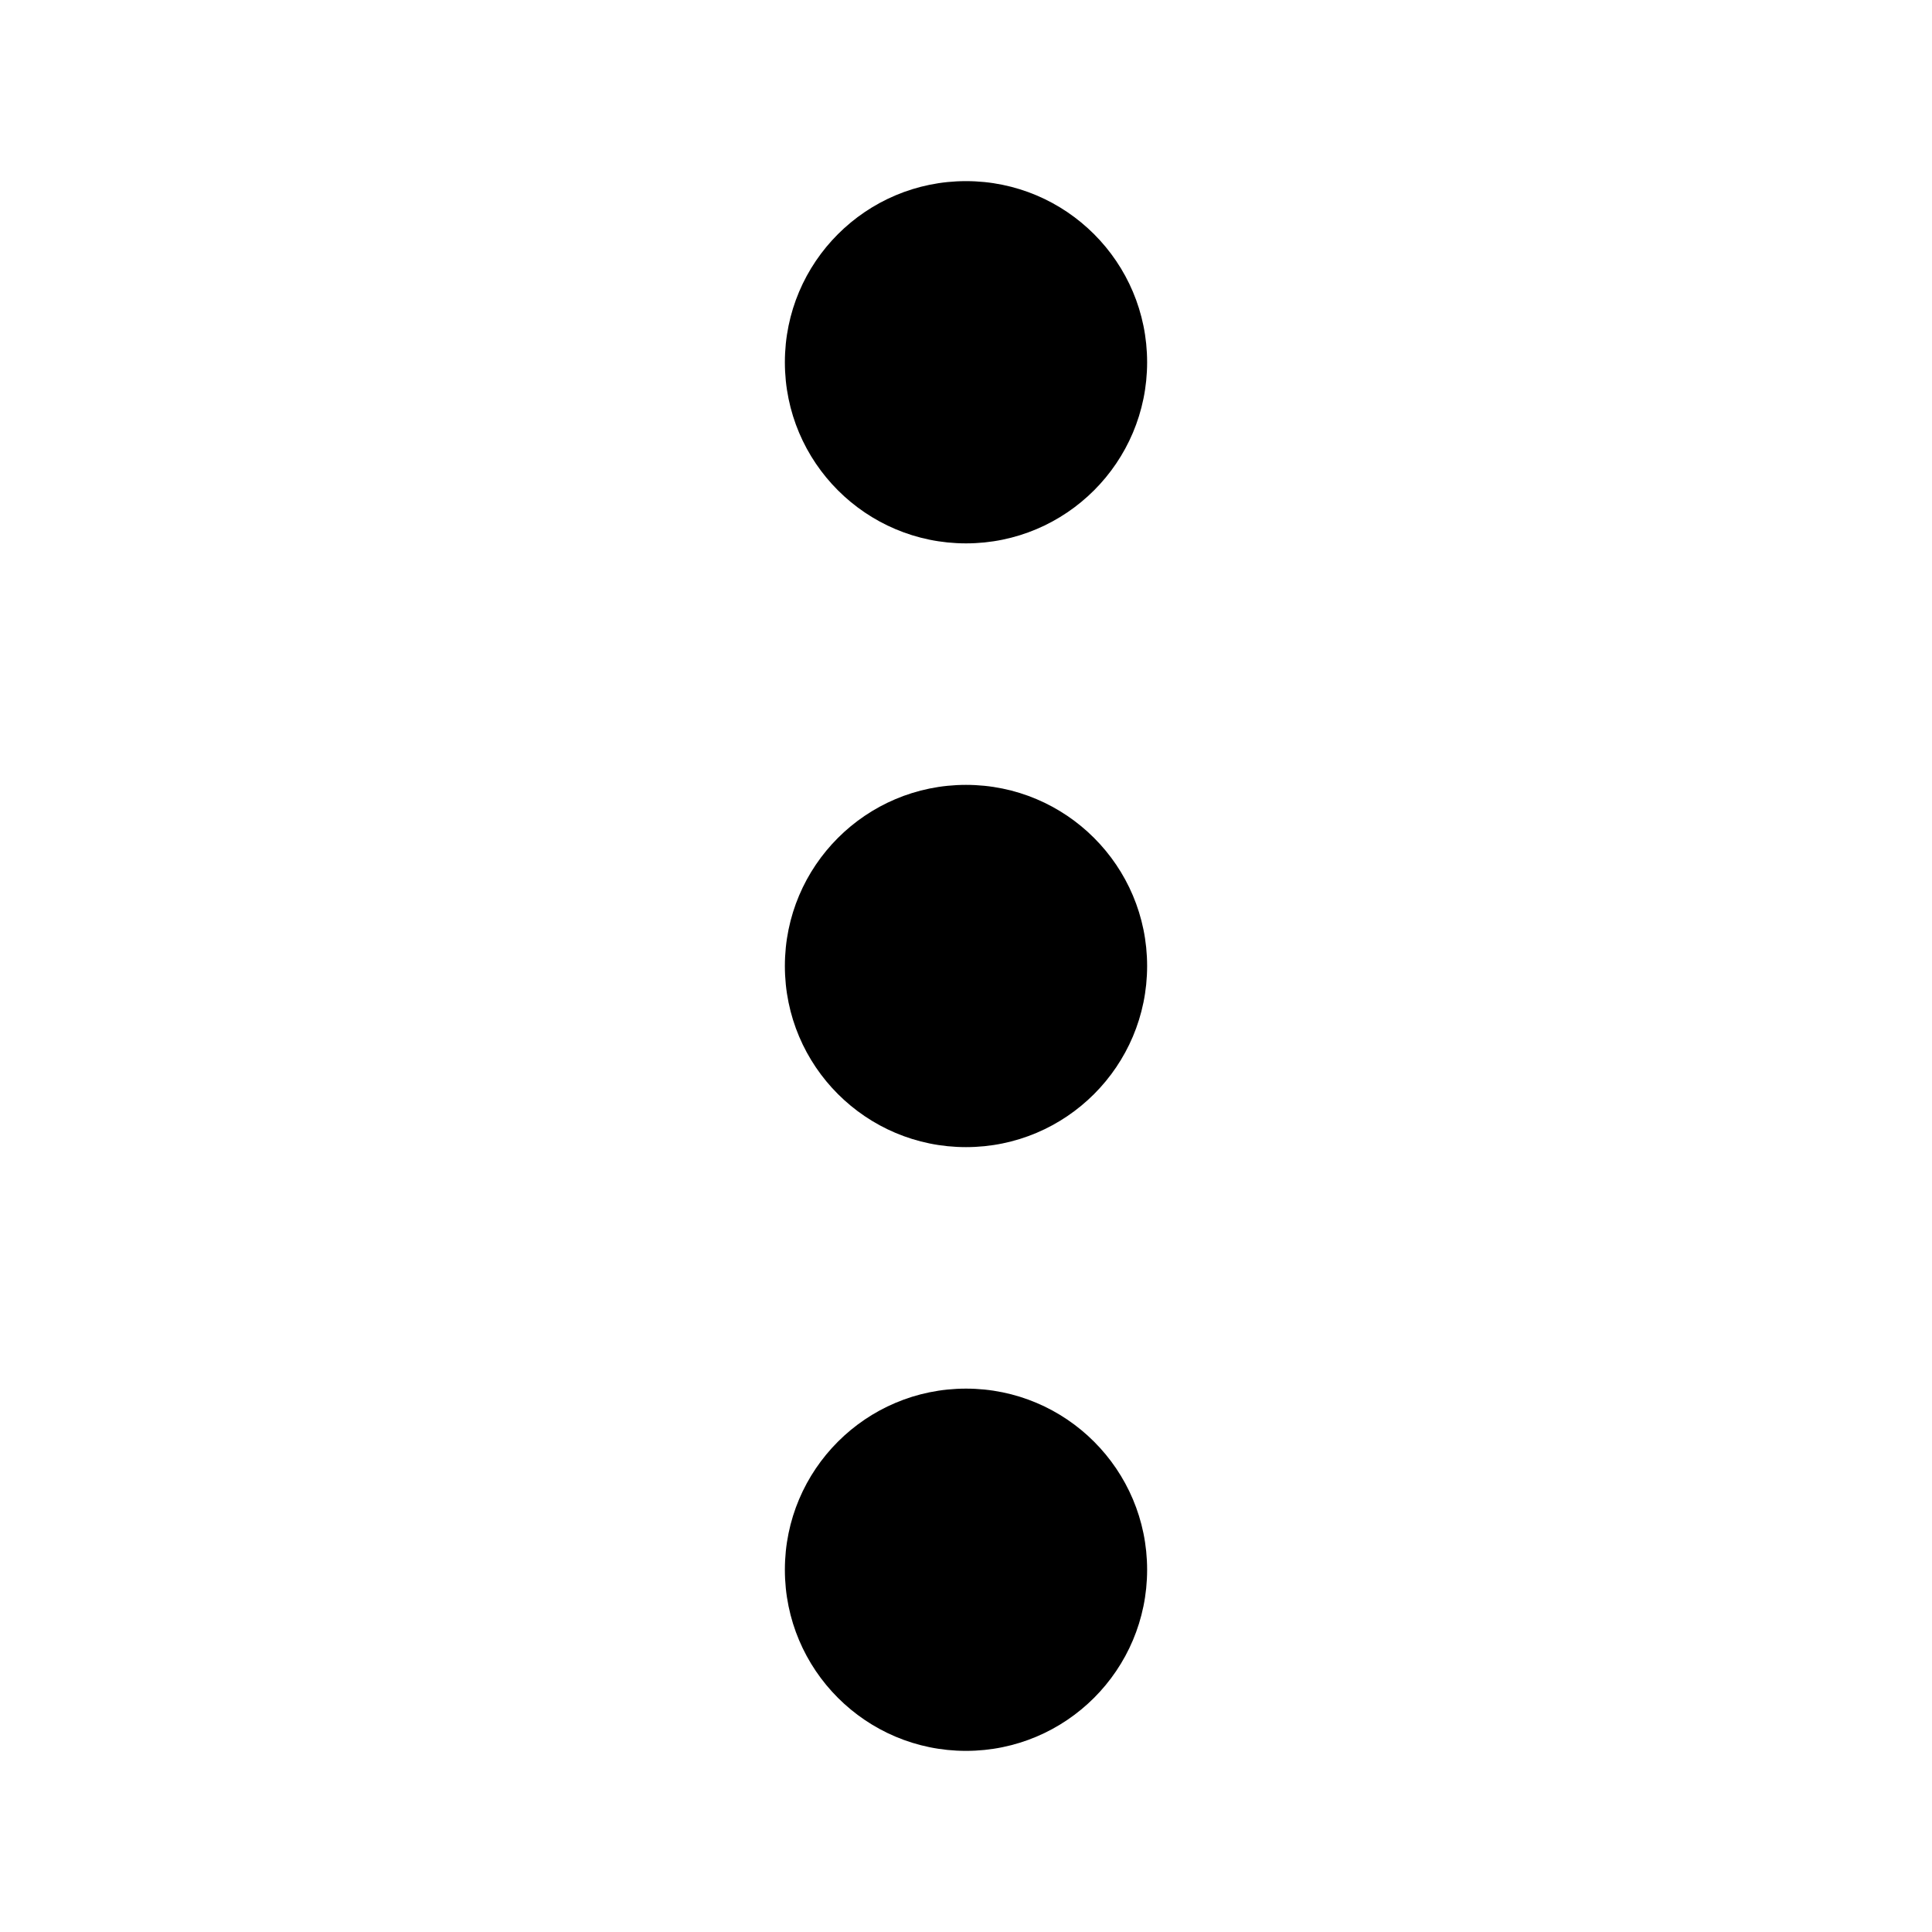
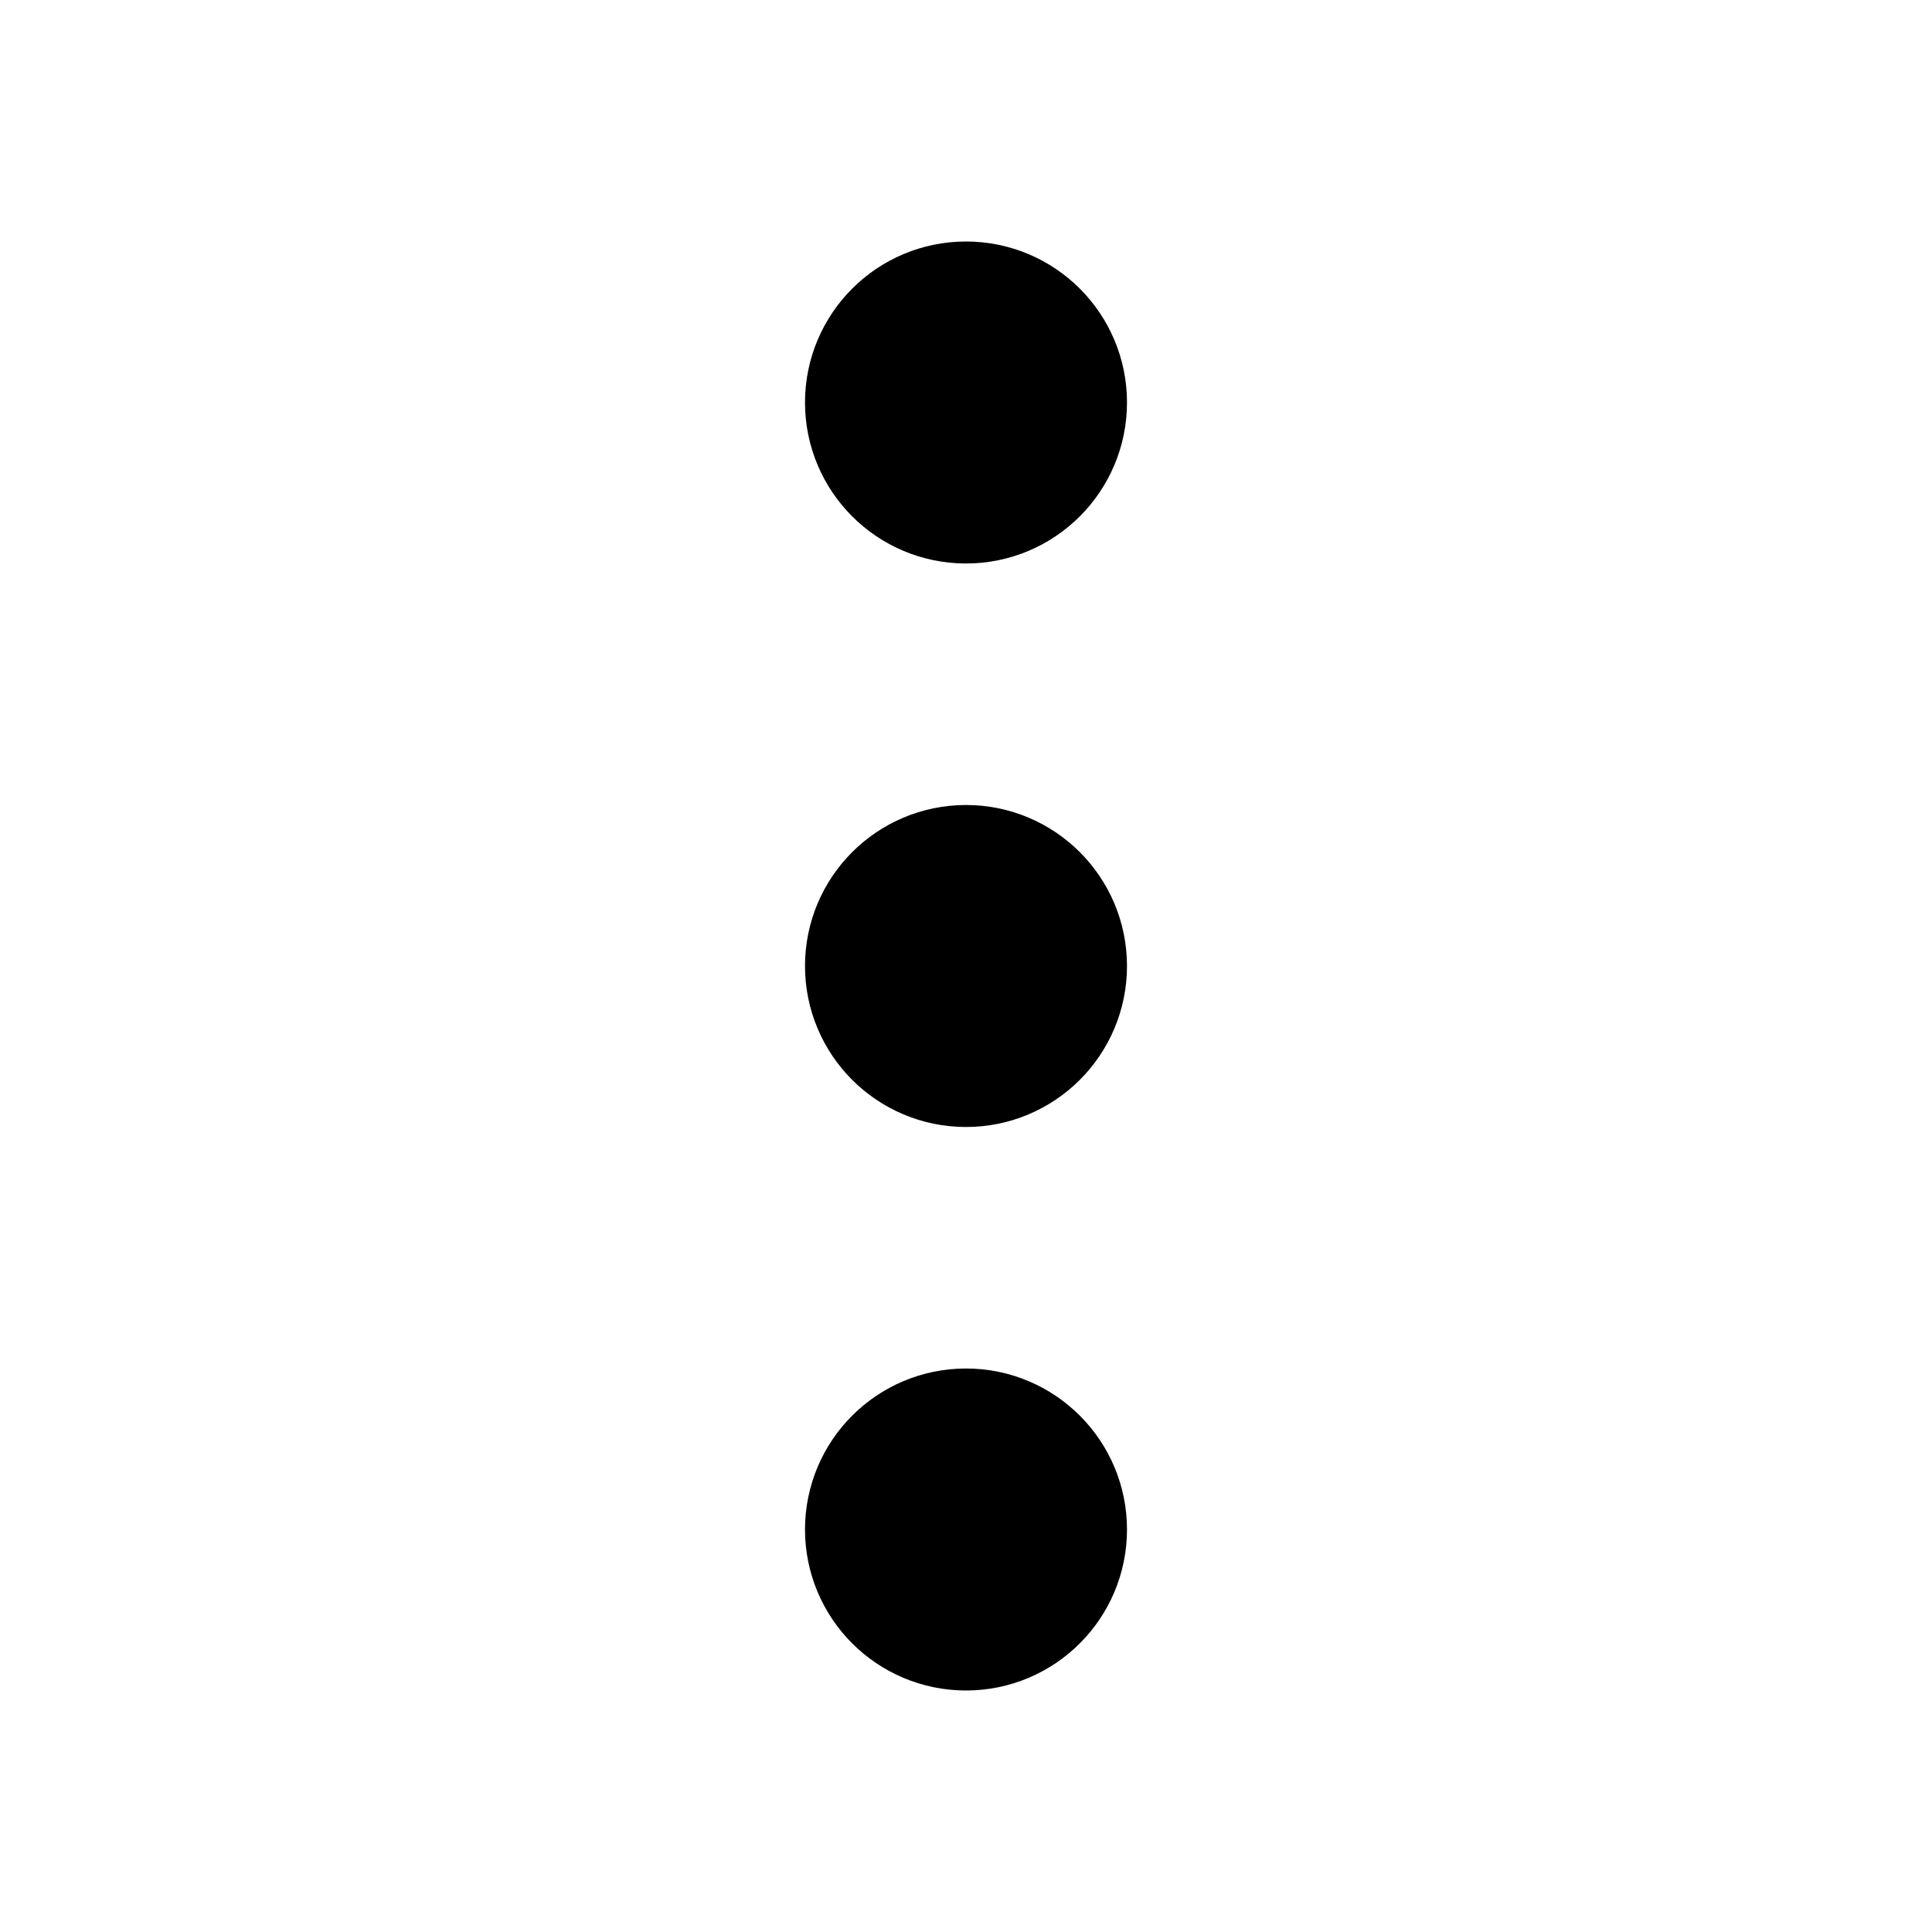
- <svg xmlns="http://www.w3.org/2000/svg" width="512" height="512" viewBox="0 0 512 512">
-   <circle cx="256" cy="256" r="48" />
-   <circle cx="256" cy="416" r="48" />
-   <circle cx="256" cy="96" r="48" />
+ <svg xmlns="http://www.w3.org/2000/svg" width="24" height="24" viewBox="0 0 24 24" fill="none" stroke="currentColor" stroke-width="2" stroke-linecap="round" stroke-linejoin="round">
+   <circle cx="12" cy="12" r="1" />
+   <circle cx="12" cy="5" r="1" />
+   <circle cx="12" cy="19" r="1" />
</svg>
